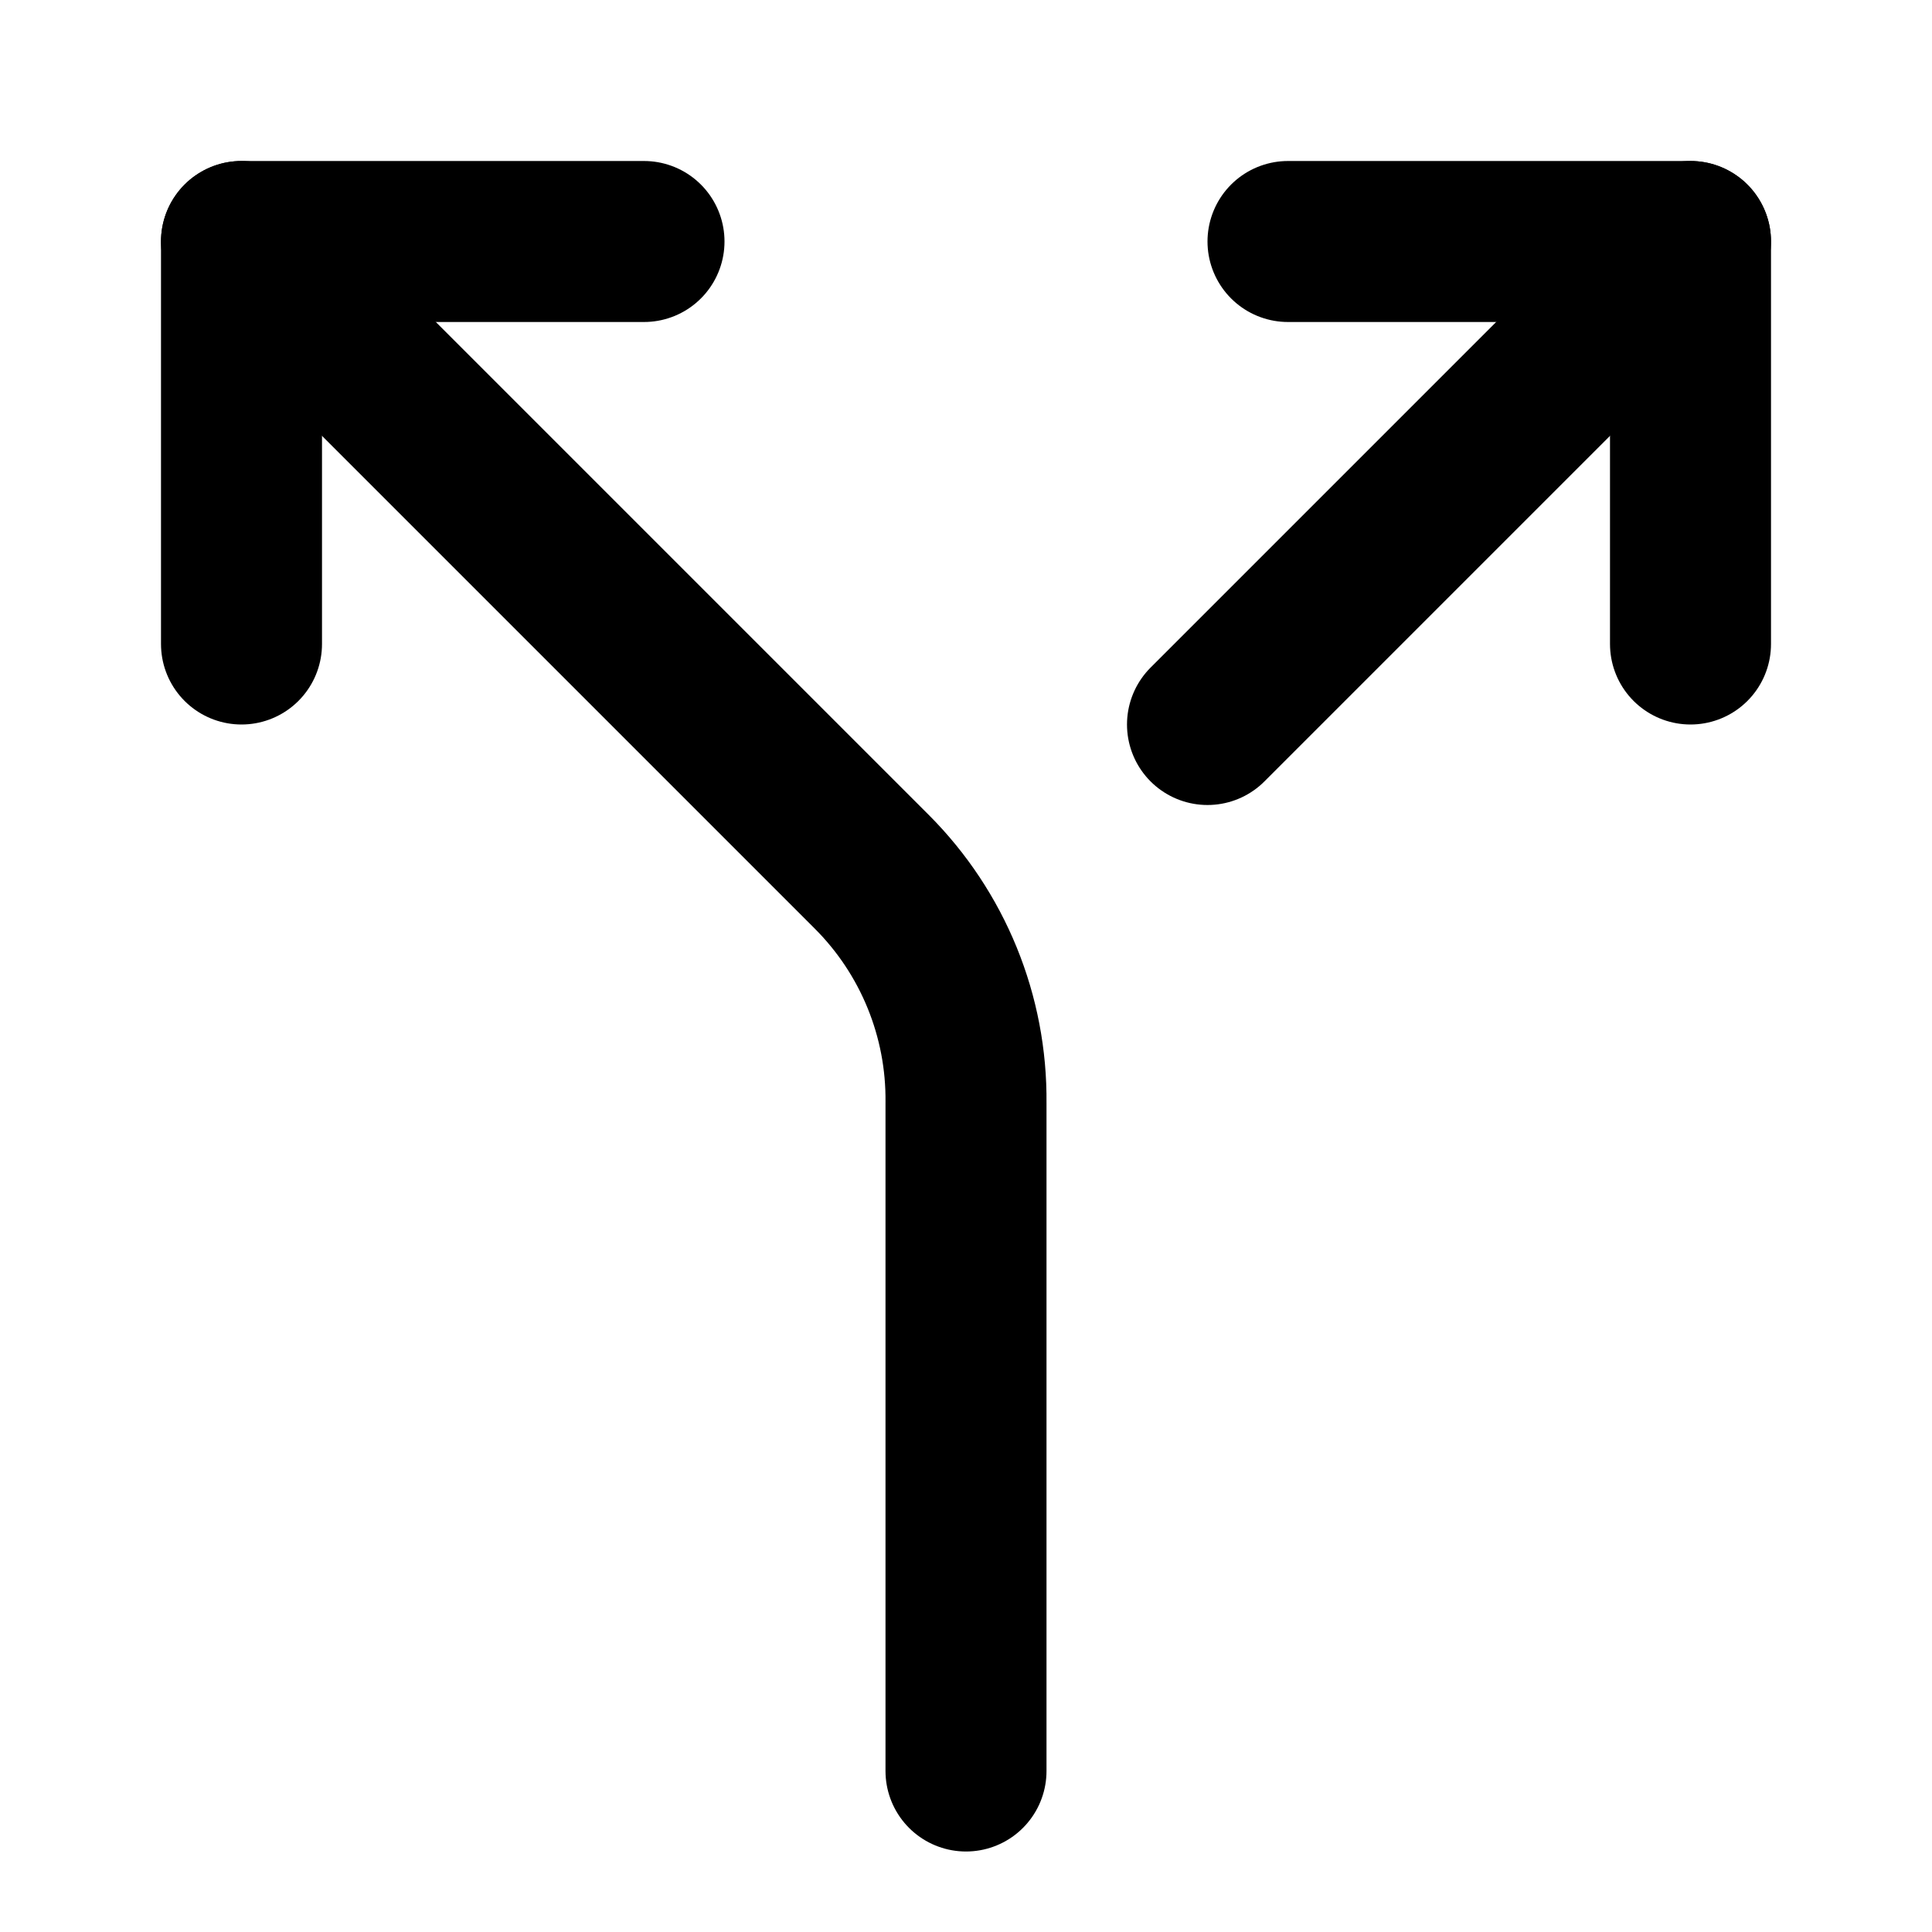
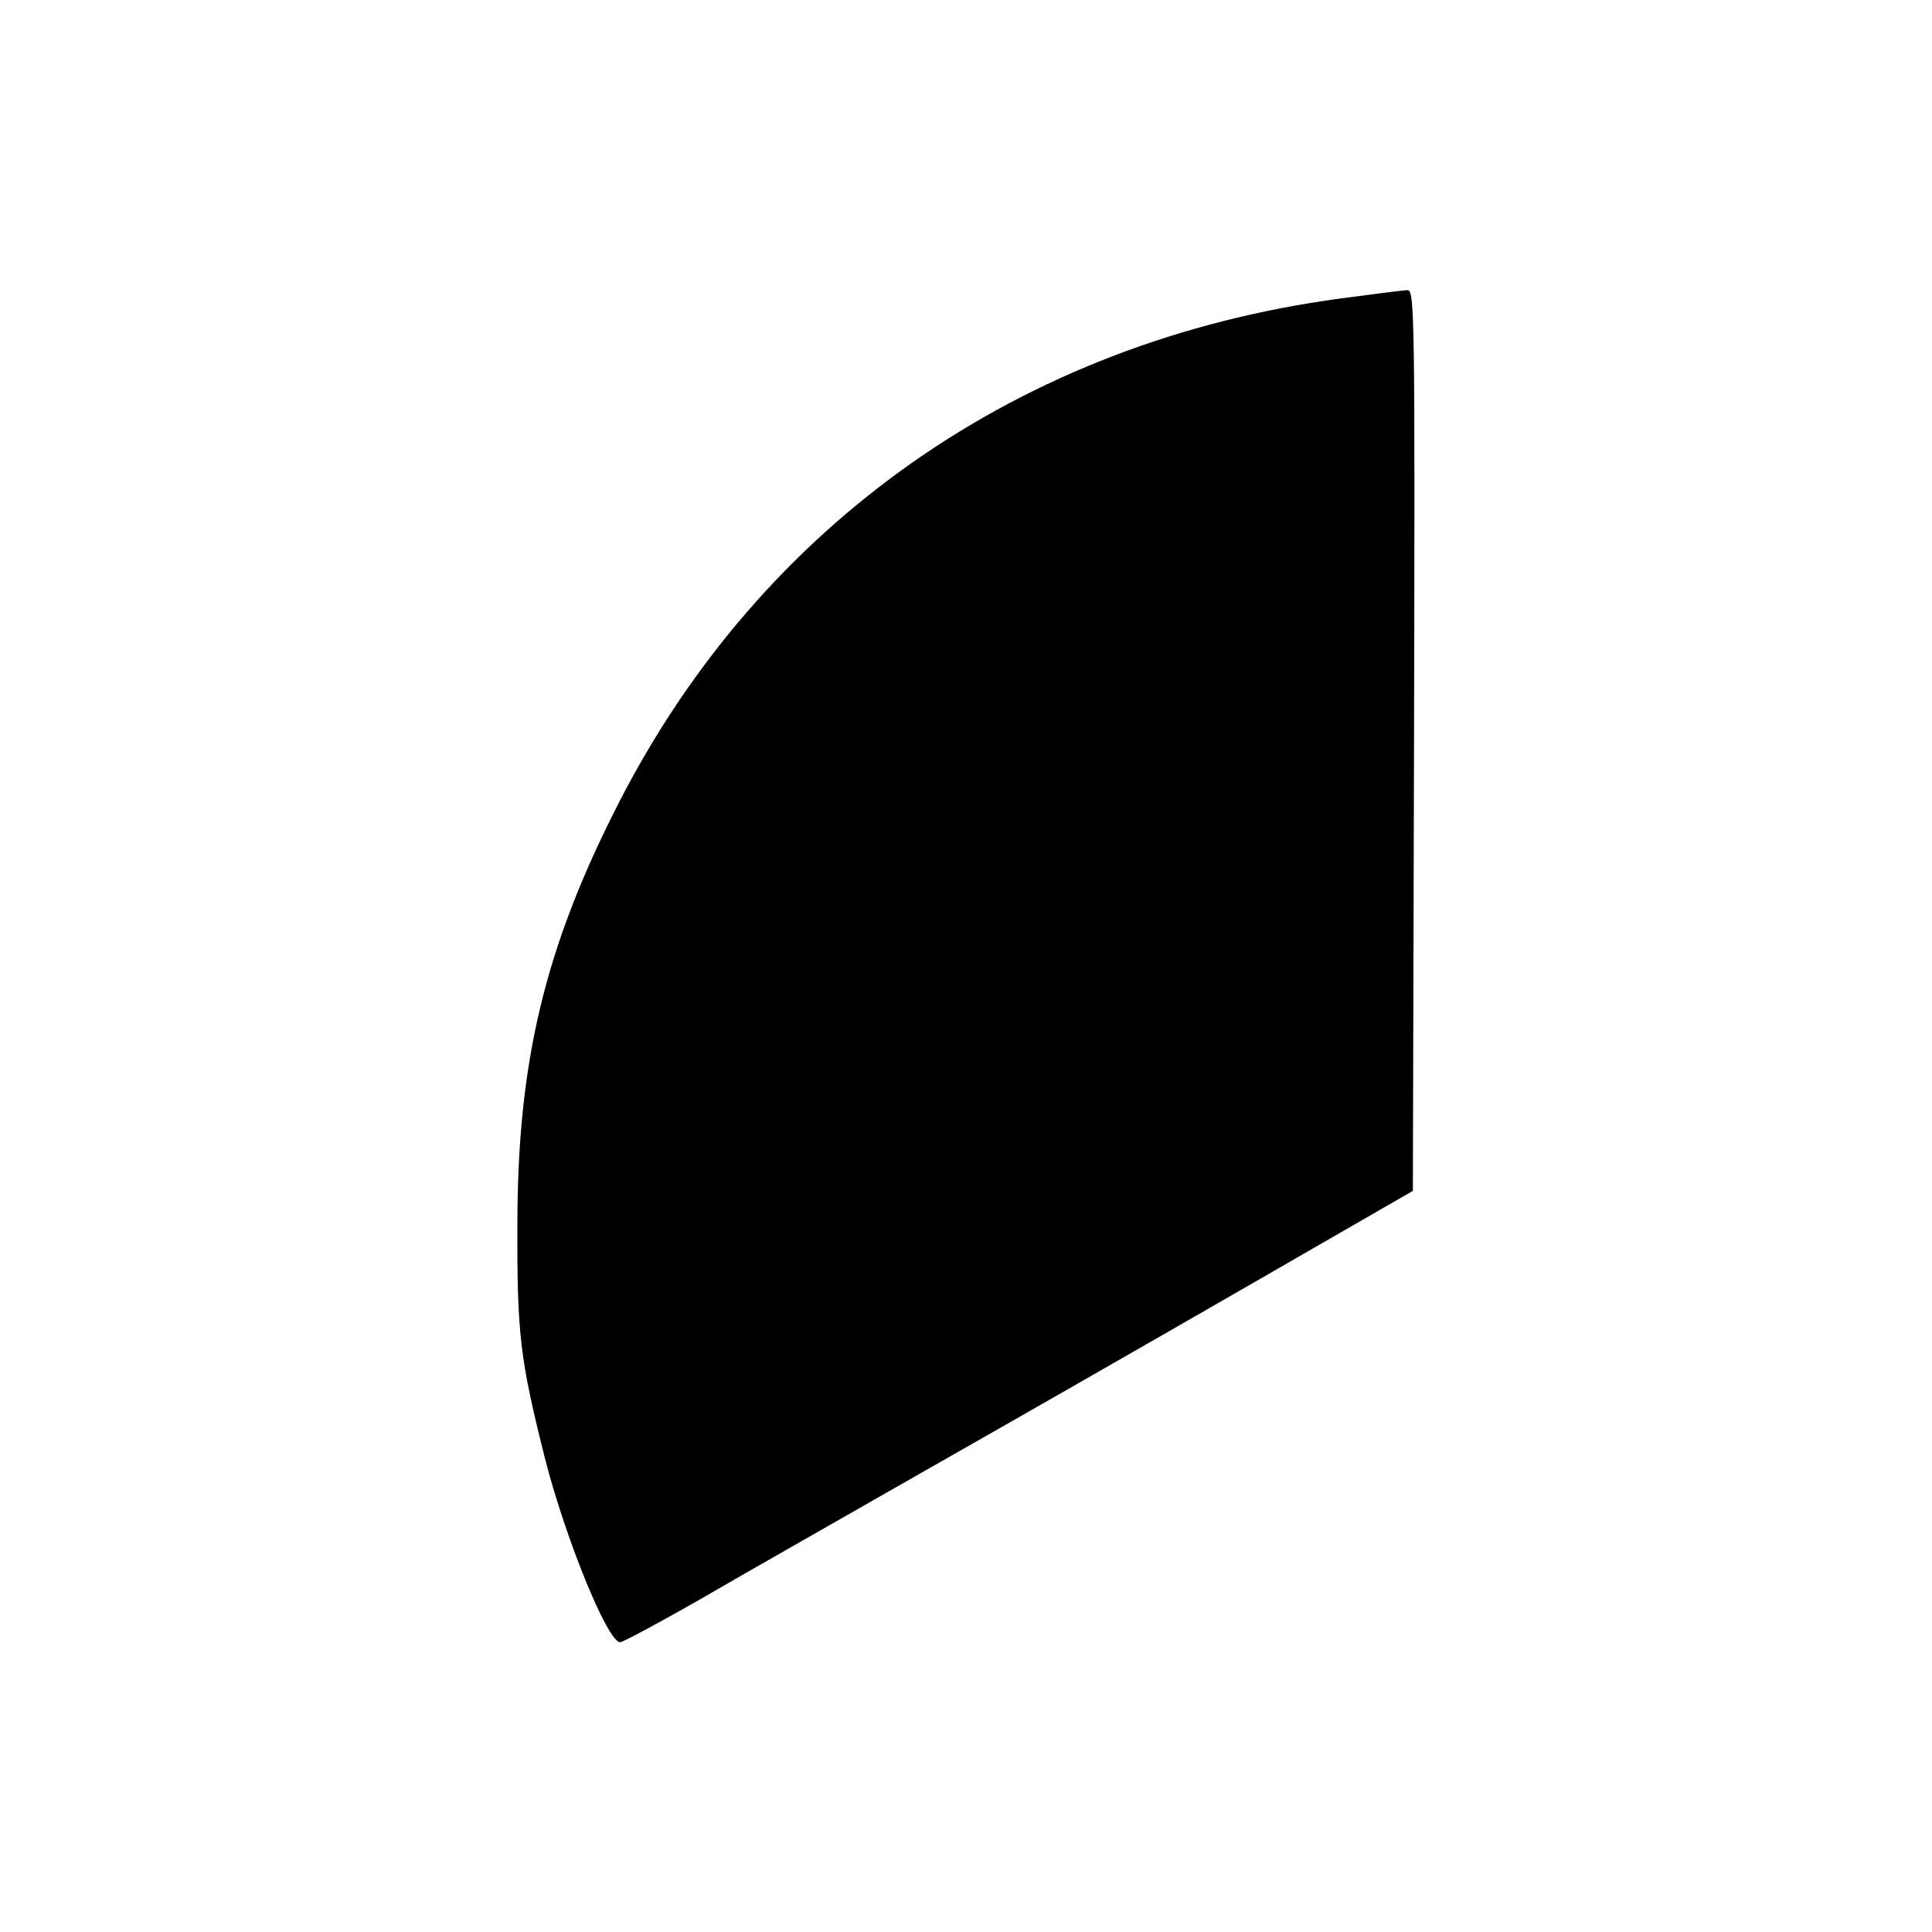
- <svg xmlns="http://www.w3.org/2000/svg" class="lucide lucide-split" width="24" height="24" viewBox="0 0 24 24" fill="none" stroke="currentColor" stroke-width="2" stroke-linecap="round" stroke-linejoin="round">
-   <path d="M16 3h5v5" />
-   <path d="M8 3H3v5" />
-   <path d="M12 22v-8.3a4 4 0 0 0-1.172-2.872L3 3" />
-   <path d="m15 9 6-6" />
+ <svg xmlns="http://www.w3.org/2000/svg" viewBox="0 0 100 100">
+   <path fill="currentColor" d="M69.38,15.45 C52.83,17.68 39.44,27.05 32.01,41.59 C28.22,49.00 26.78,54.93 26.78,63.41 C26.76,69.05 26.92,70.34 28.17,75.34 C29.22,79.52 31.44,85.00 32.10,85.00 C32.24,85.00 34.10,84.00 36.26,82.77 C38.40,81.52 43.60,78.57 47.78,76.18 C51.97,73.80 59.40,69.55 64.26,66.75 L73.13,61.64 L73.19,38.32 C73.24,16.20 73.22,15.00 72.85,15.02 C72.63,15.02 71.06,15.23 69.38,15.45 Z" />
</svg>
